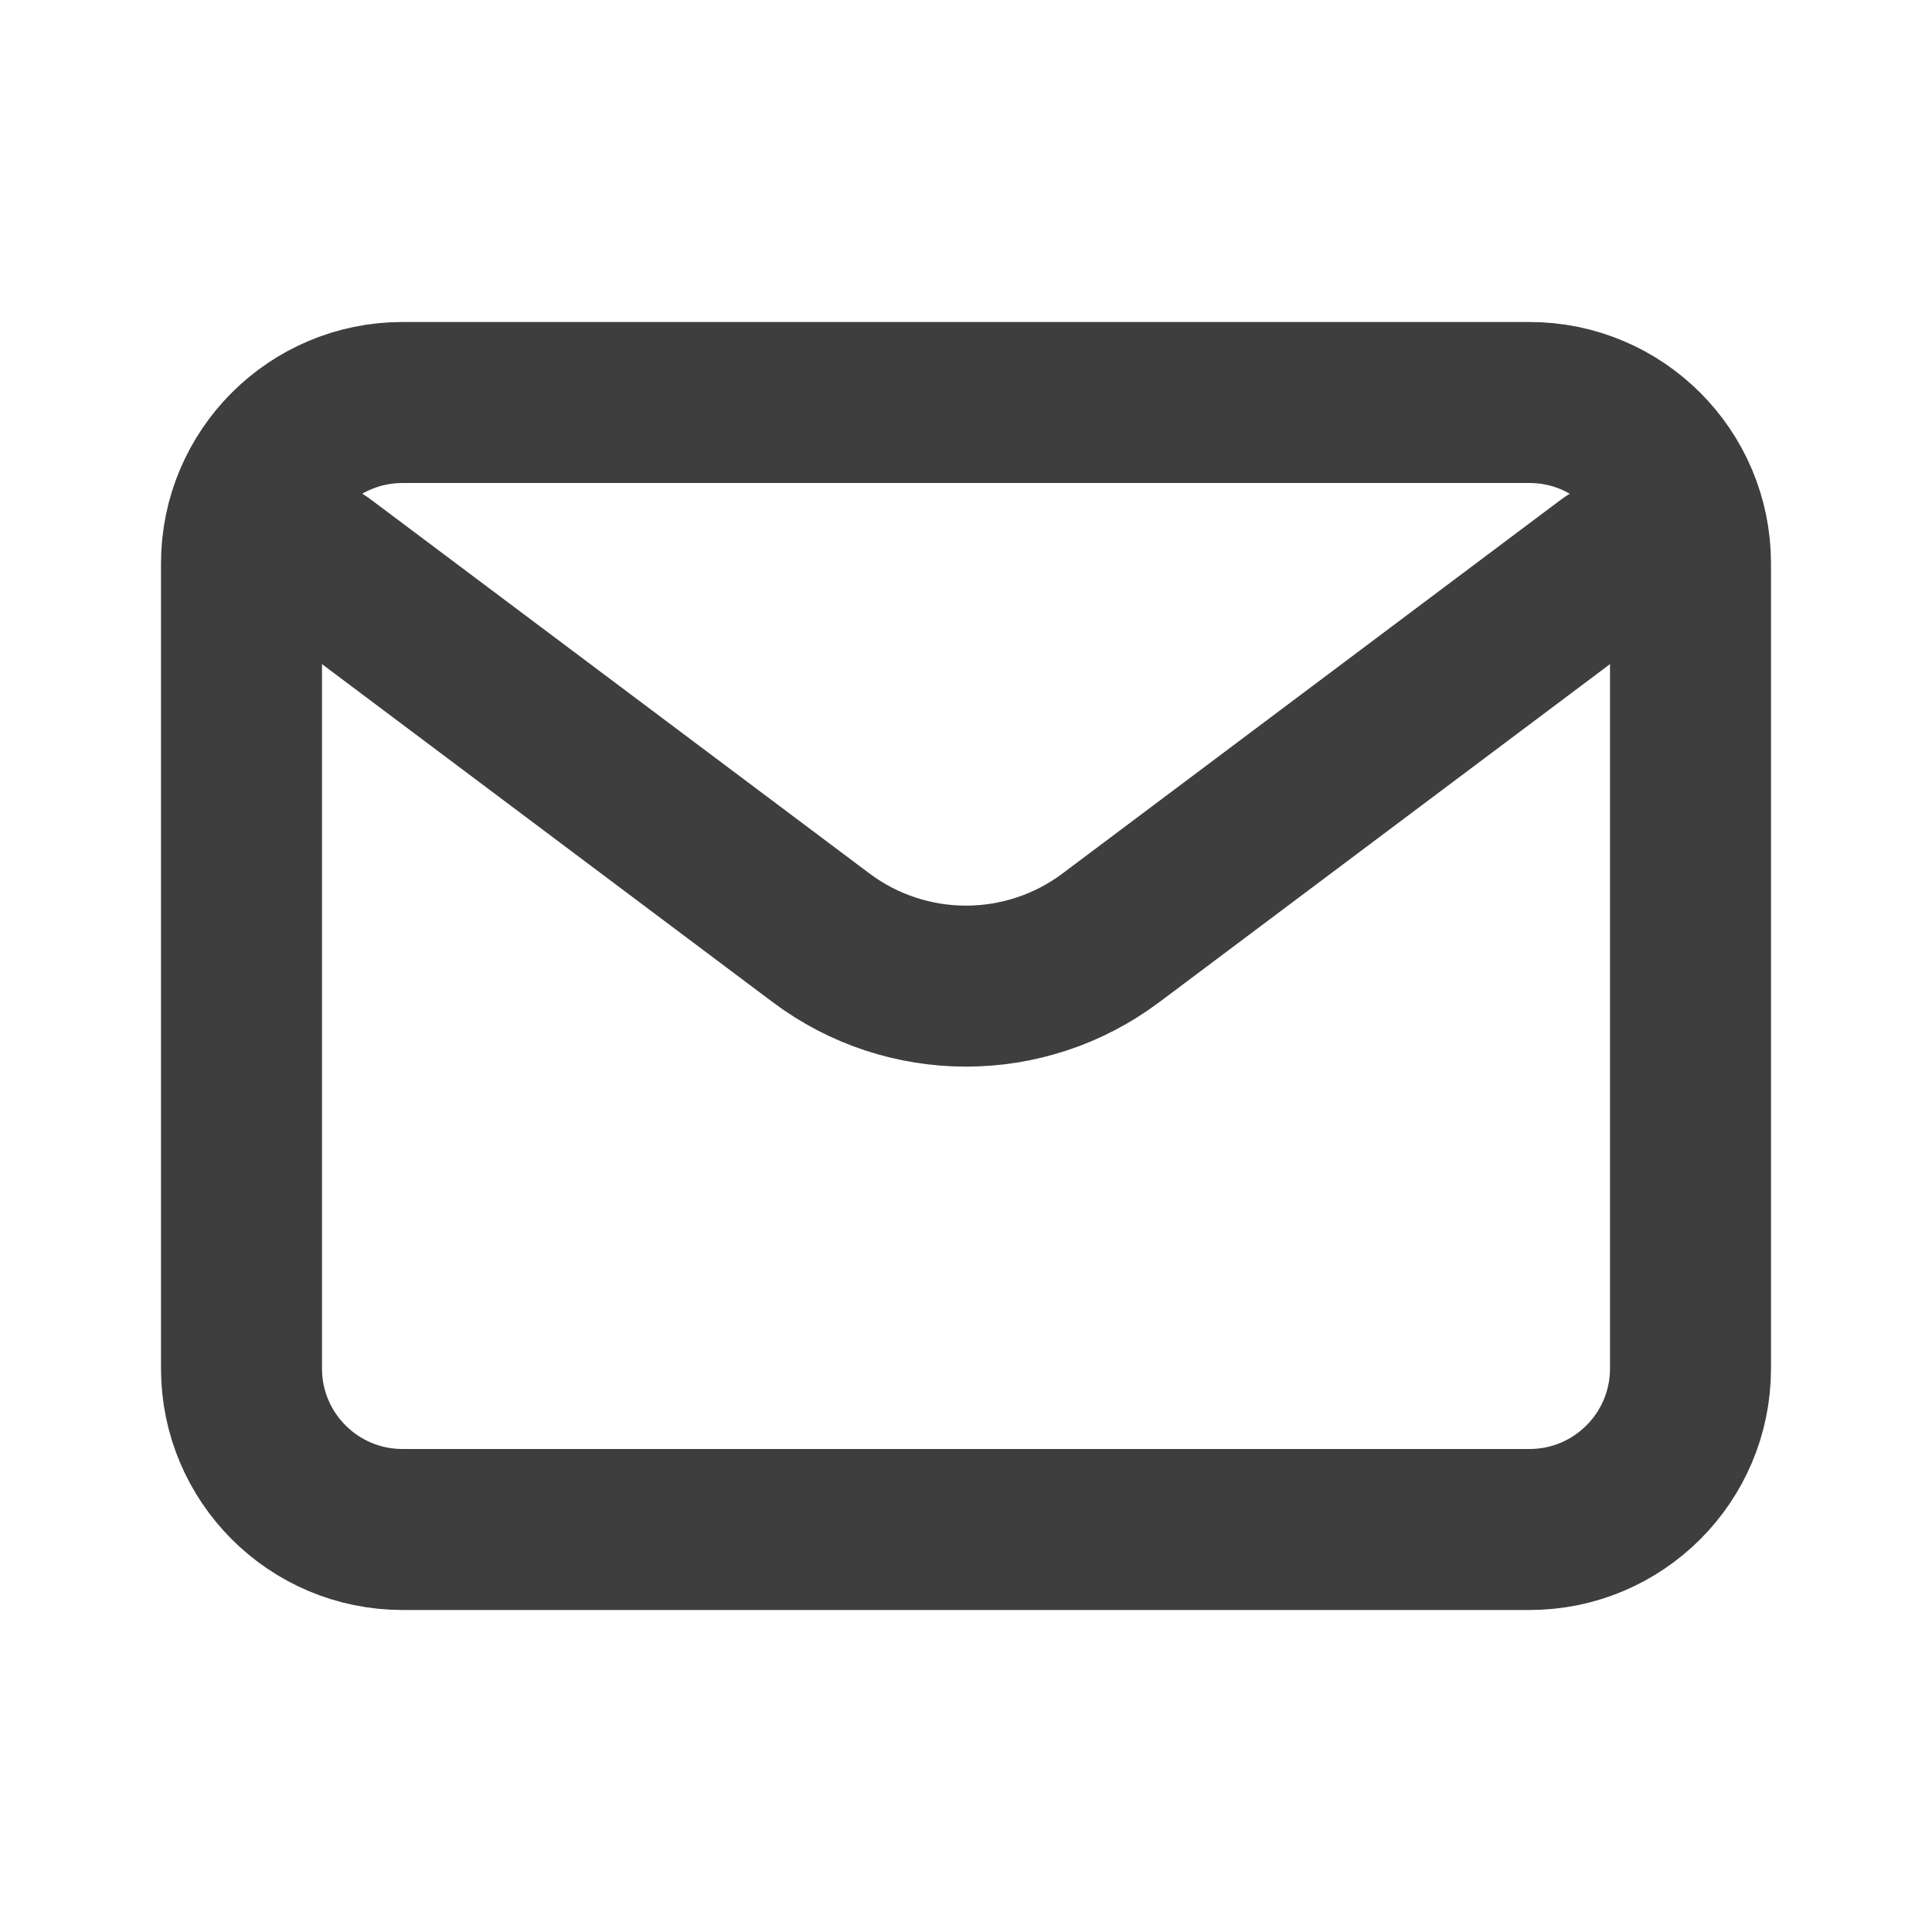
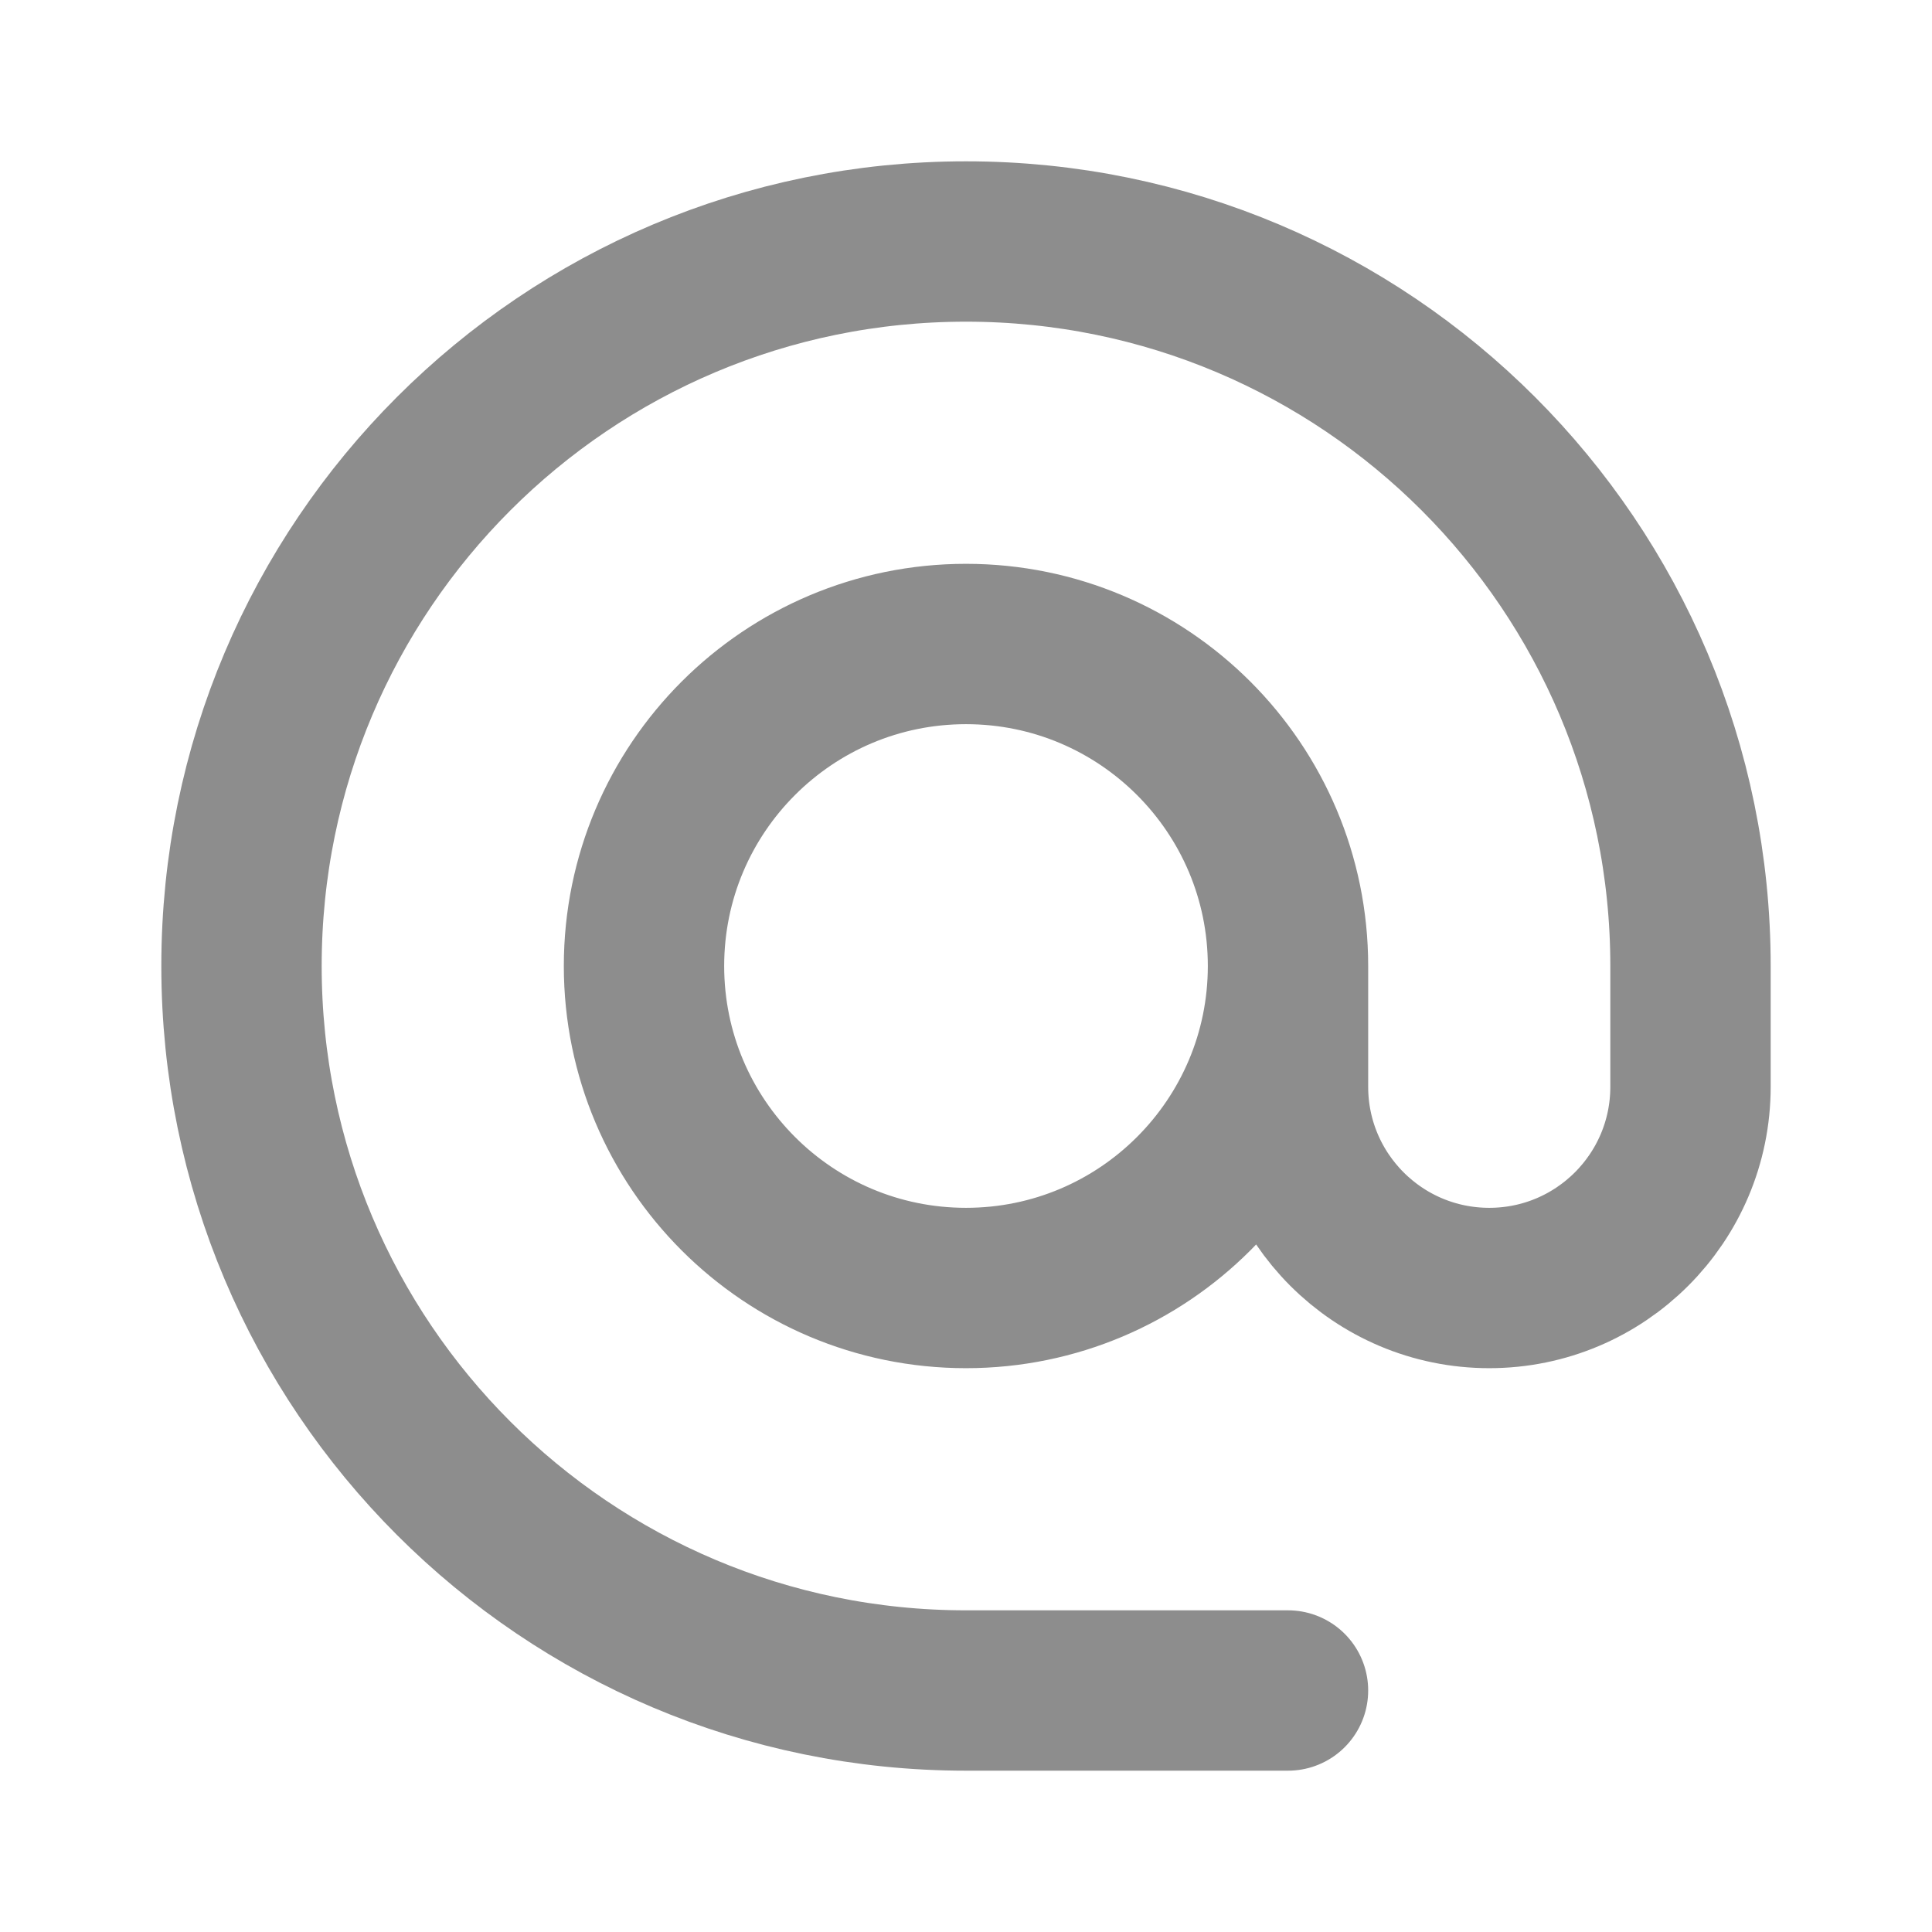
<svg xmlns="http://www.w3.org/2000/svg" width="64px" height="64px" viewBox="0 0 24 24" fill="none">
  <g id="SVGRepo_bgCarrier" stroke-width="0" />
  <g id="SVGRepo_tracerCarrier" stroke-linecap="round" stroke-linejoin="round" />
  <g id="SVGRepo_iconCarrier">
-     <path d="M4 7L10.2 11.65C11.267 12.45 12.733 12.45 13.8 11.65L20 7" stroke="#3E3E3E" stroke-width="2" stroke-linecap="round" stroke-linejoin="round" />
-     <rect x="3" y="5" width="18" height="14" rx="2" stroke="#3E3E3E" stroke-width="2" stroke-linecap="round" />
+     <path d="M16 12C16 14.209 14.209 16 12 16C9.791 16 8 14.209 8 12C8 9.791 9.791 8 12 8C14.209 8 16 9.791 16 12ZM16 12V13.5C16 14.881 17.119 16 18.5 16V16C19.881 16 21 14.881 21 13.5V12C21 7.029 16.971 3 12 3C7.029 3 3 7.029 3 12C3 16.971 7.029 21 12 21H16" stroke="#8D8D8D" stroke-width="1.992" stroke-linecap="round" stroke-linejoin="round" />
  </g>
</svg>
